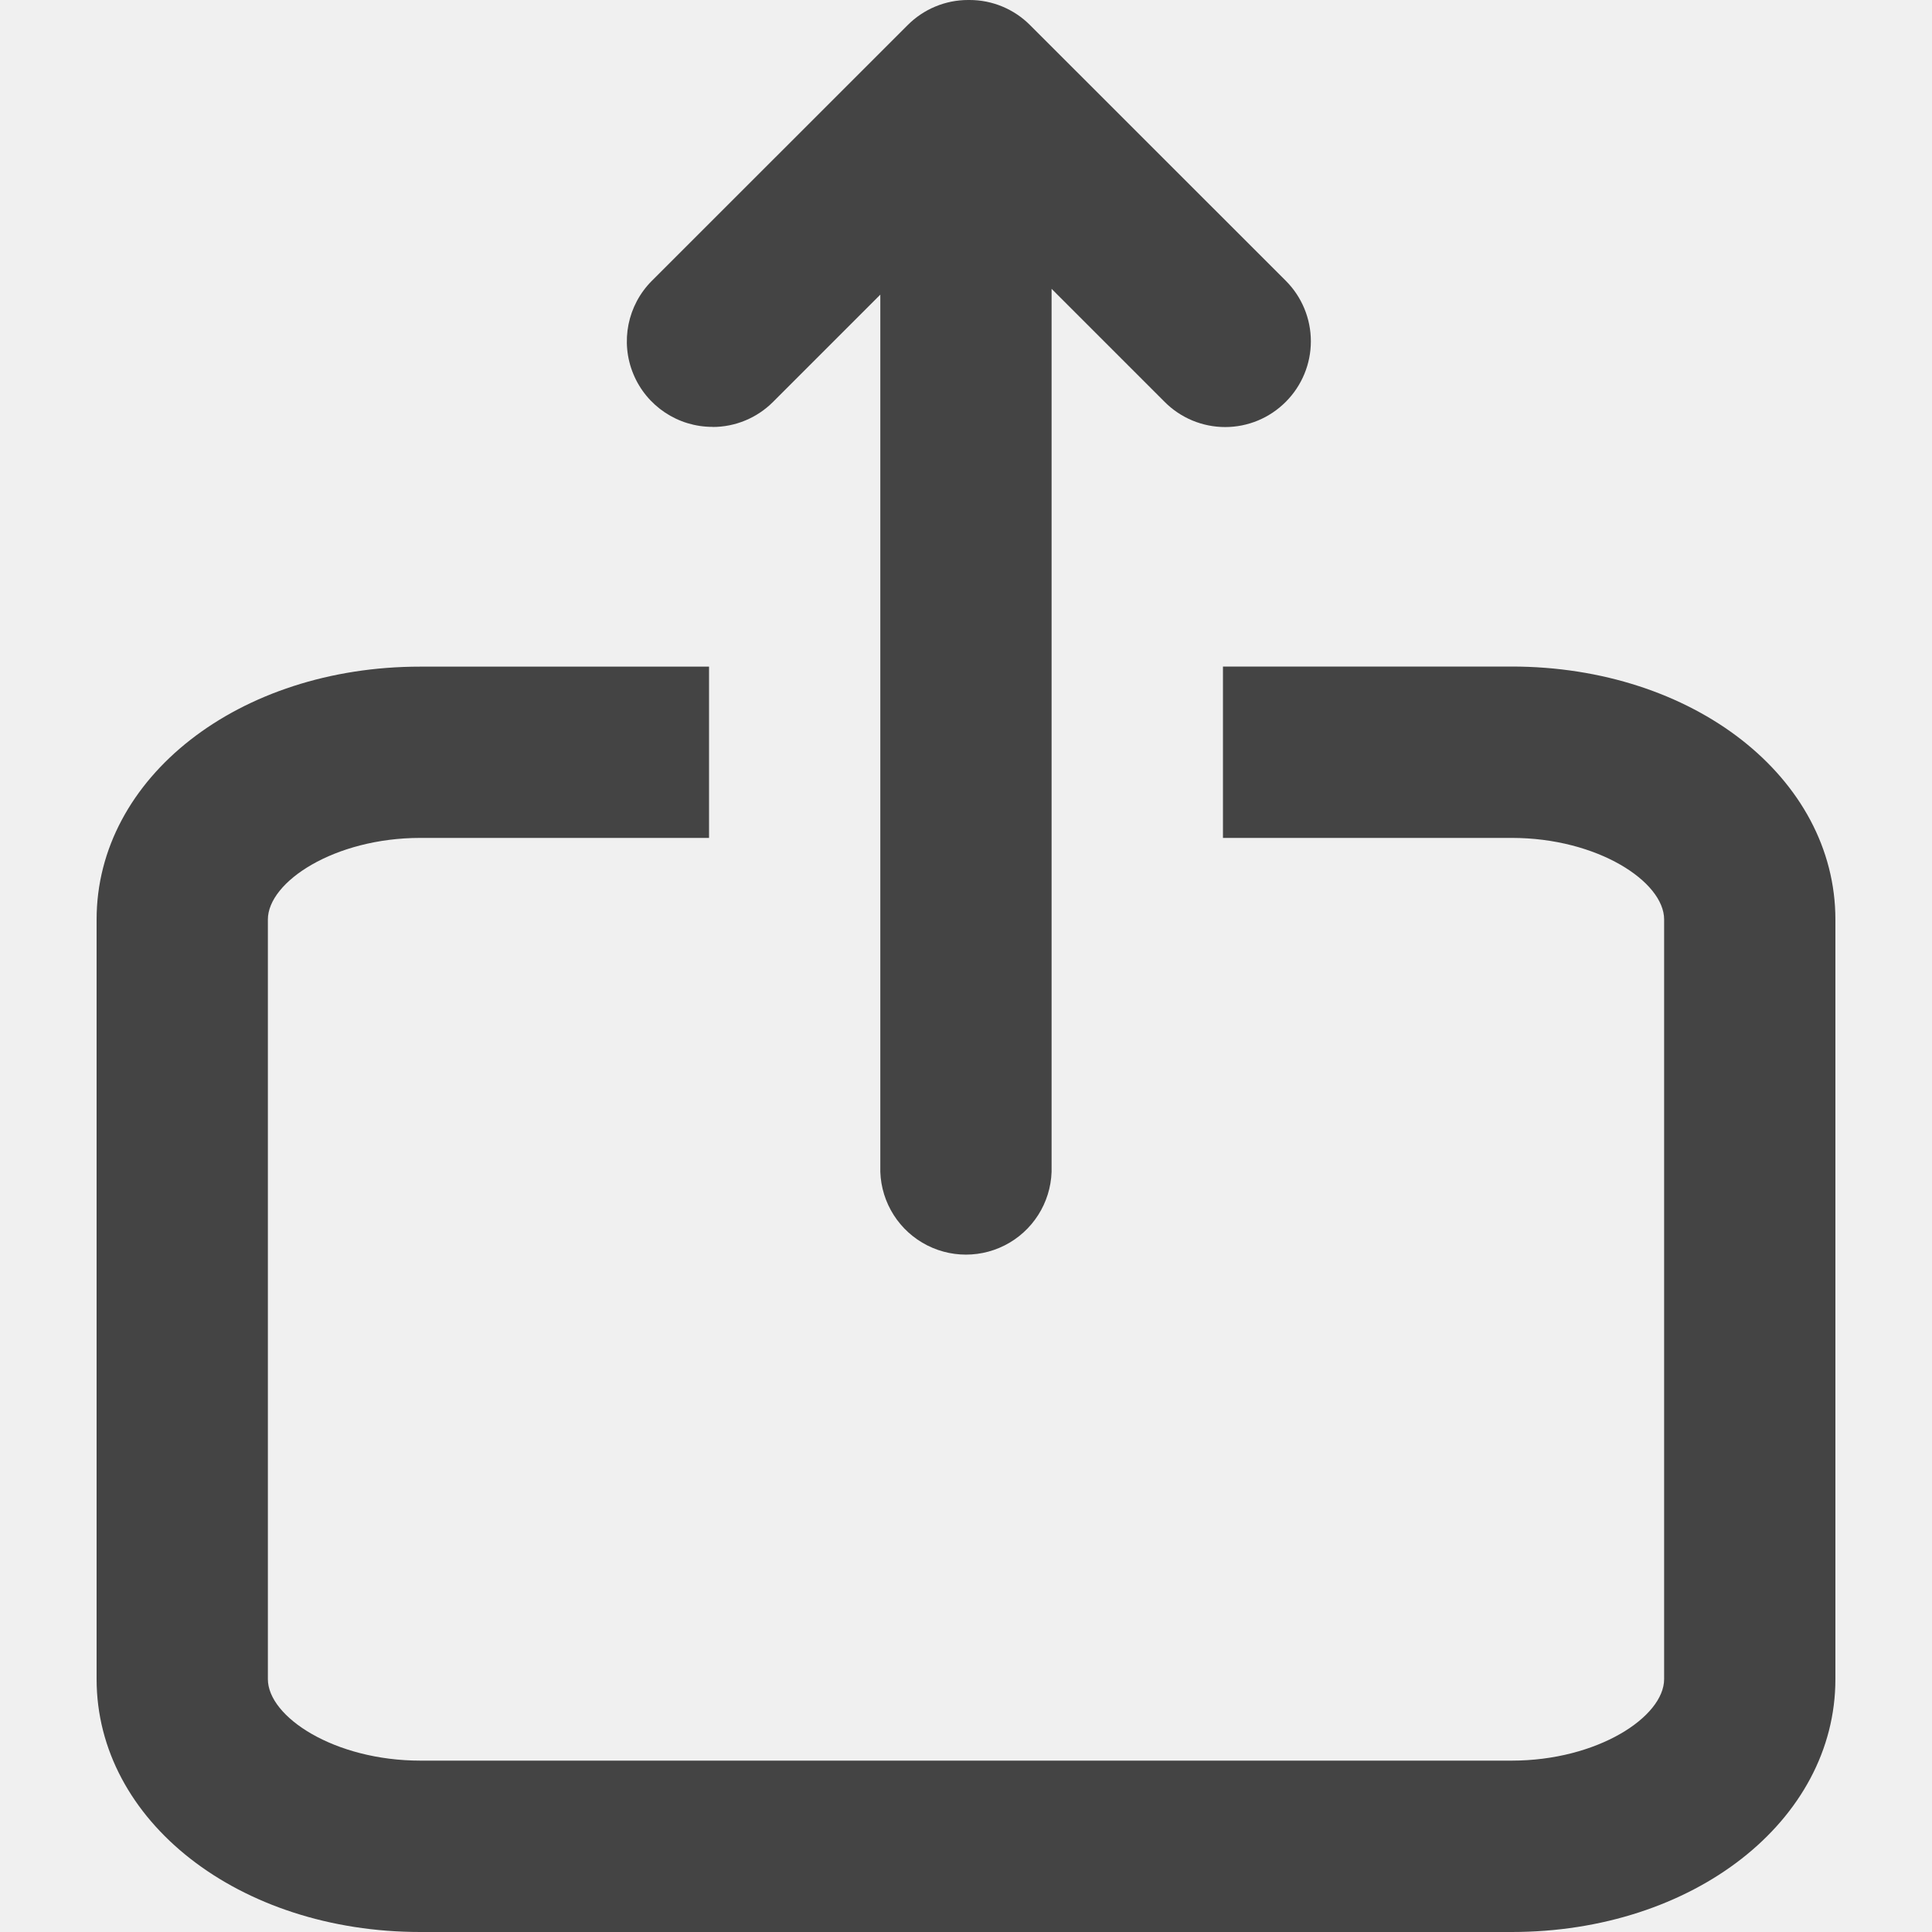
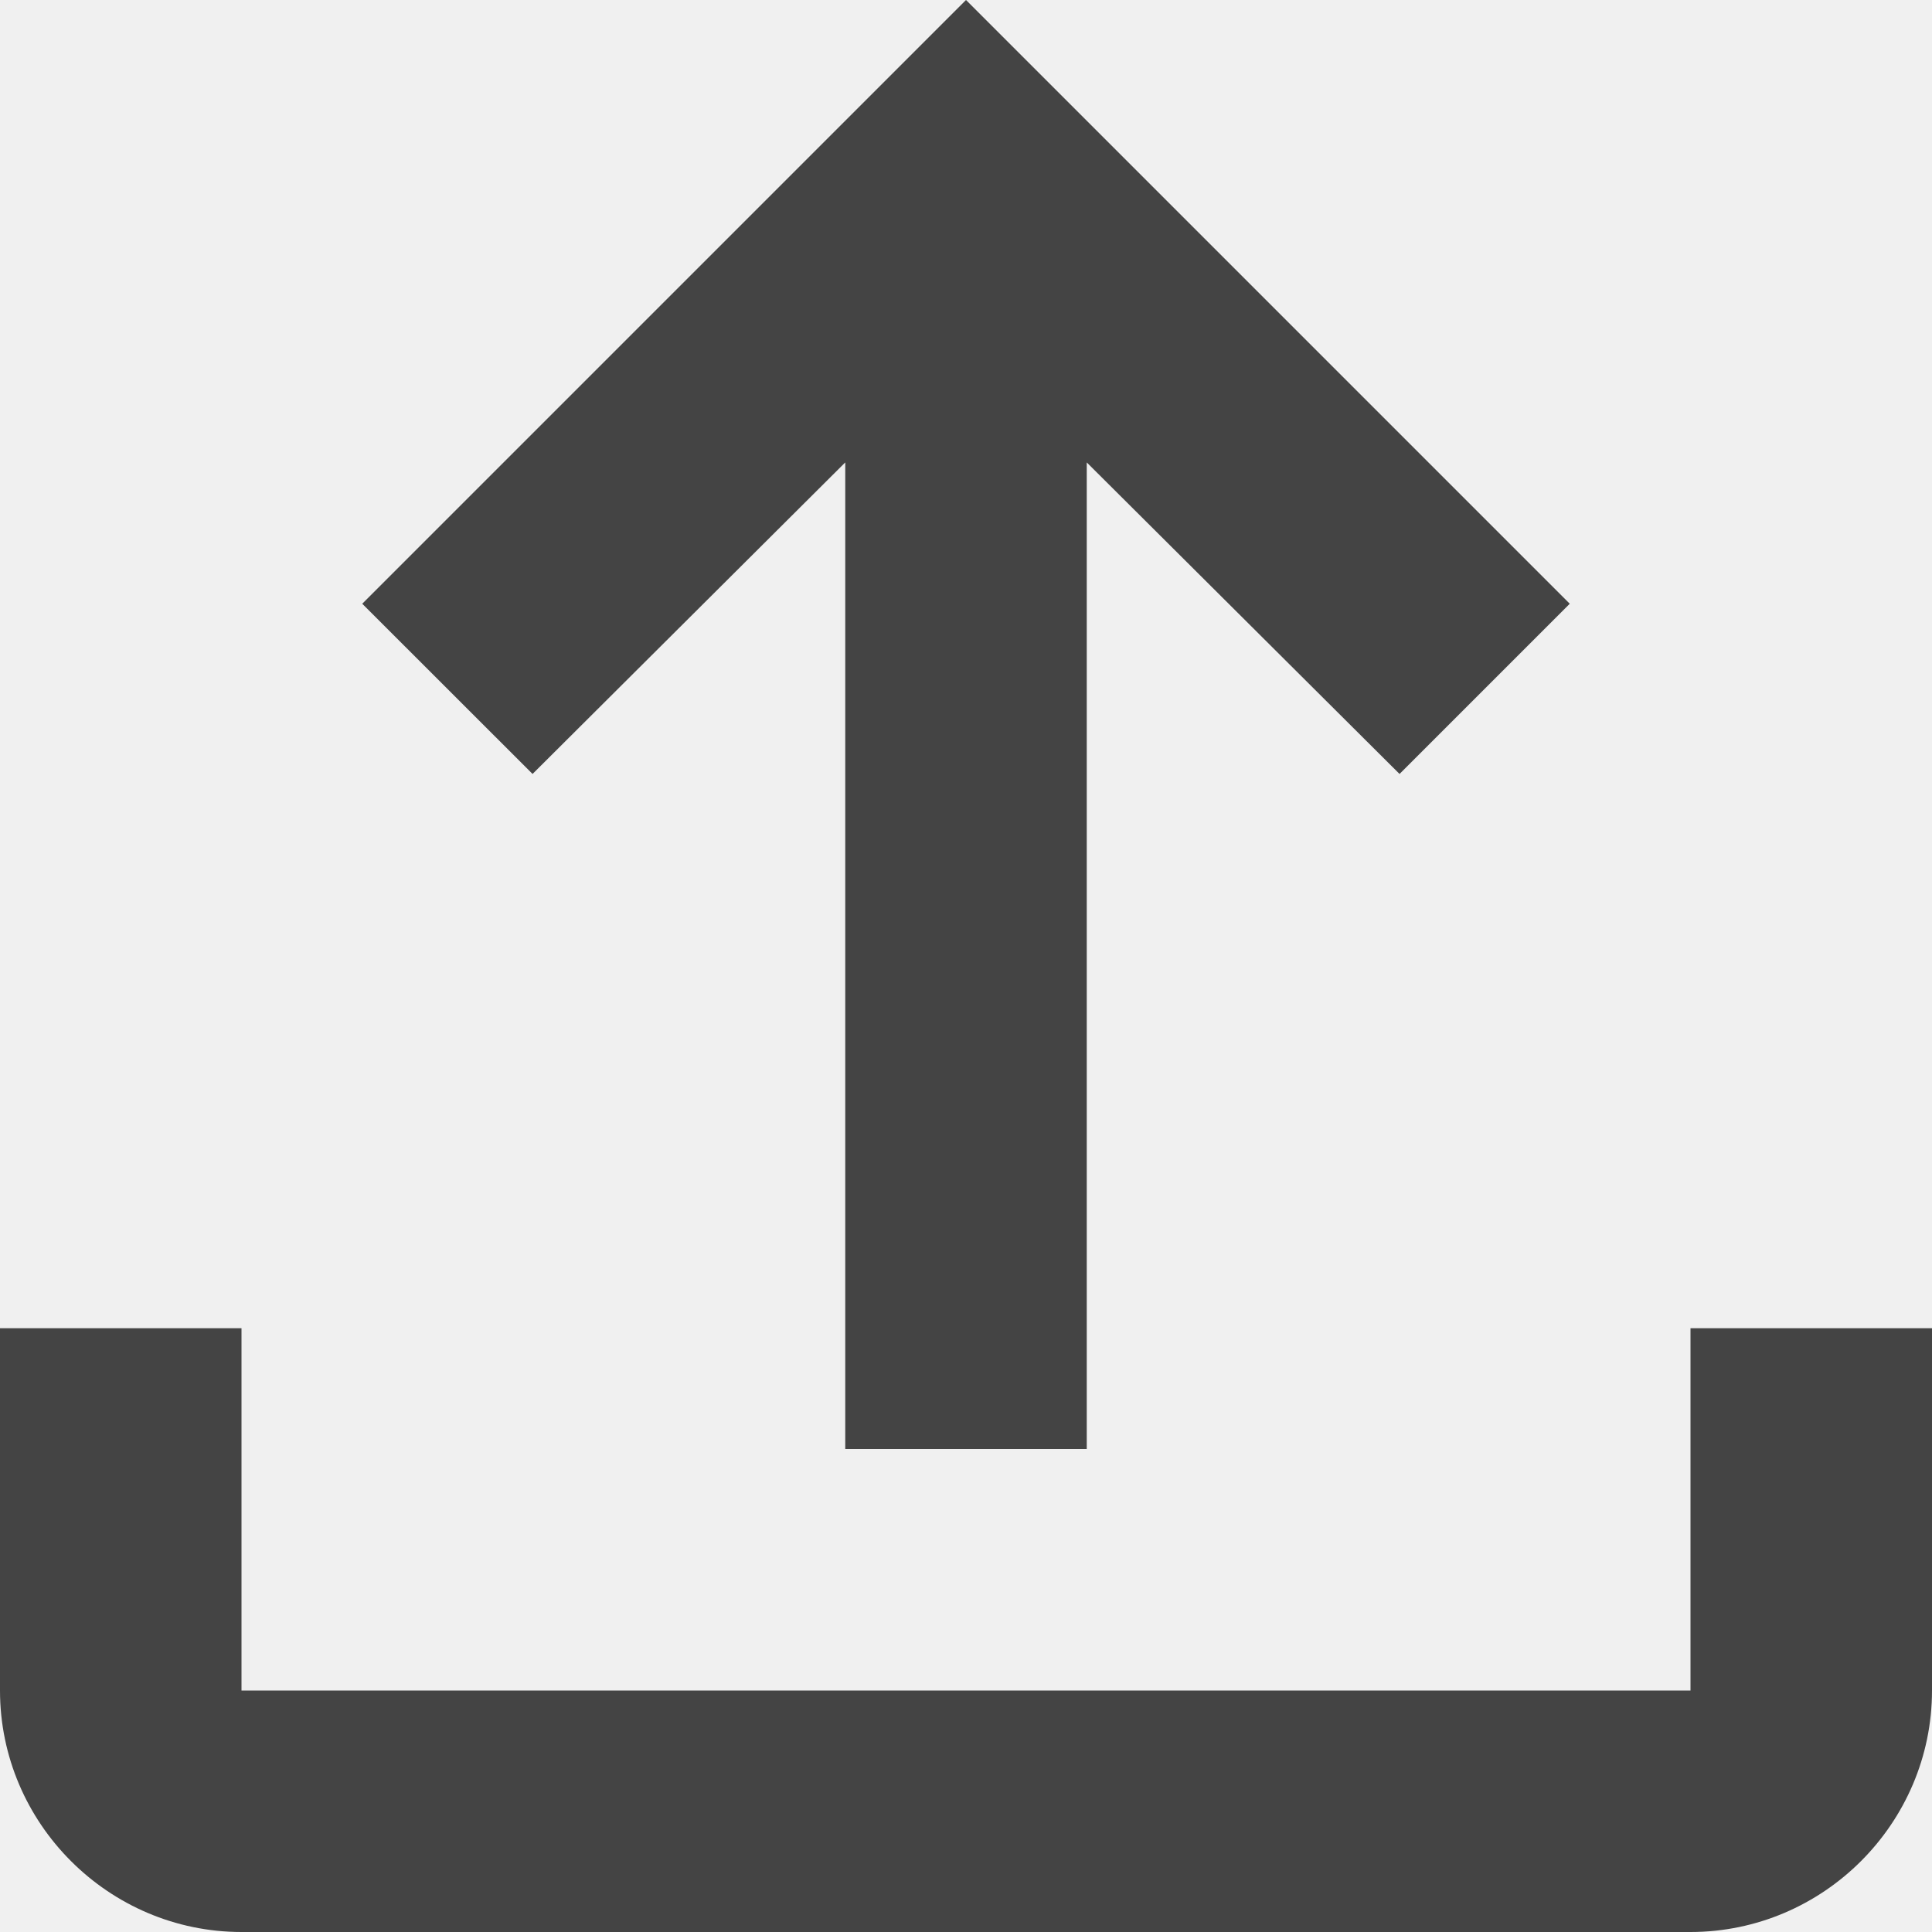
- <svg xmlns="http://www.w3.org/2000/svg" viewBox="0 0 20 20">
-   <g clip-path="url(#export__a)" fill="#444">
-     <path d="M15.648 6.9H12.66v1.774h2.99c.888 0 1.577.454 1.577.844v7.864c0 .39-.69.844-1.578.844H4.352c-.89 0-1.579-.453-1.579-.844V9.519c0-.391.69-.845 1.579-.845H7.34V6.901H4.352C2.472 6.9 1 8.05 1 9.519v7.863C1 18.85 2.472 20 4.352 20h11.296C17.528 20 19 18.85 19 17.382V9.519C19 8.05 17.527 6.9 15.648 6.9Z" />
-     <path d="M7.376 4.42a.883.883 0 0 0 .627-.26l1.11-1.11v9.021a.887.887 0 1 0 1.773 0V2.99l1.17 1.17a.884.884 0 0 0 1.254 0 .886.886 0 0 0 0-1.254L10.663.26a.883.883 0 0 0-.627-.26h-.013a.883.883 0 0 0-.627.26L6.75 2.905a.886.886 0 0 0 .627 1.514Z" />
+ <svg xmlns="http://www.w3.org/2000/svg" width="20" height="20" fill="none">
+   <g clip-path="url(#export__a)">
+     <path d="M17.5 13.75v3.75h-15v-3.75H0v3.75C0 18.875 1.125 20 2.5 20h15c1.375 0 2.5-1.125 2.5-2.5v-3.75h-2.5ZM3.75 6.25l1.763 1.762L8.75 4.787V15h2.5V4.787l3.238 3.225L16.25 6.25 10 0 3.75 6.25Z" fill="#444" />
  </g>
  <defs>
    <clipPath id="export__a">
      <path fill="#fff" d="M0 0h20v20H0z" />
    </clipPath>
  </defs>
</svg>
